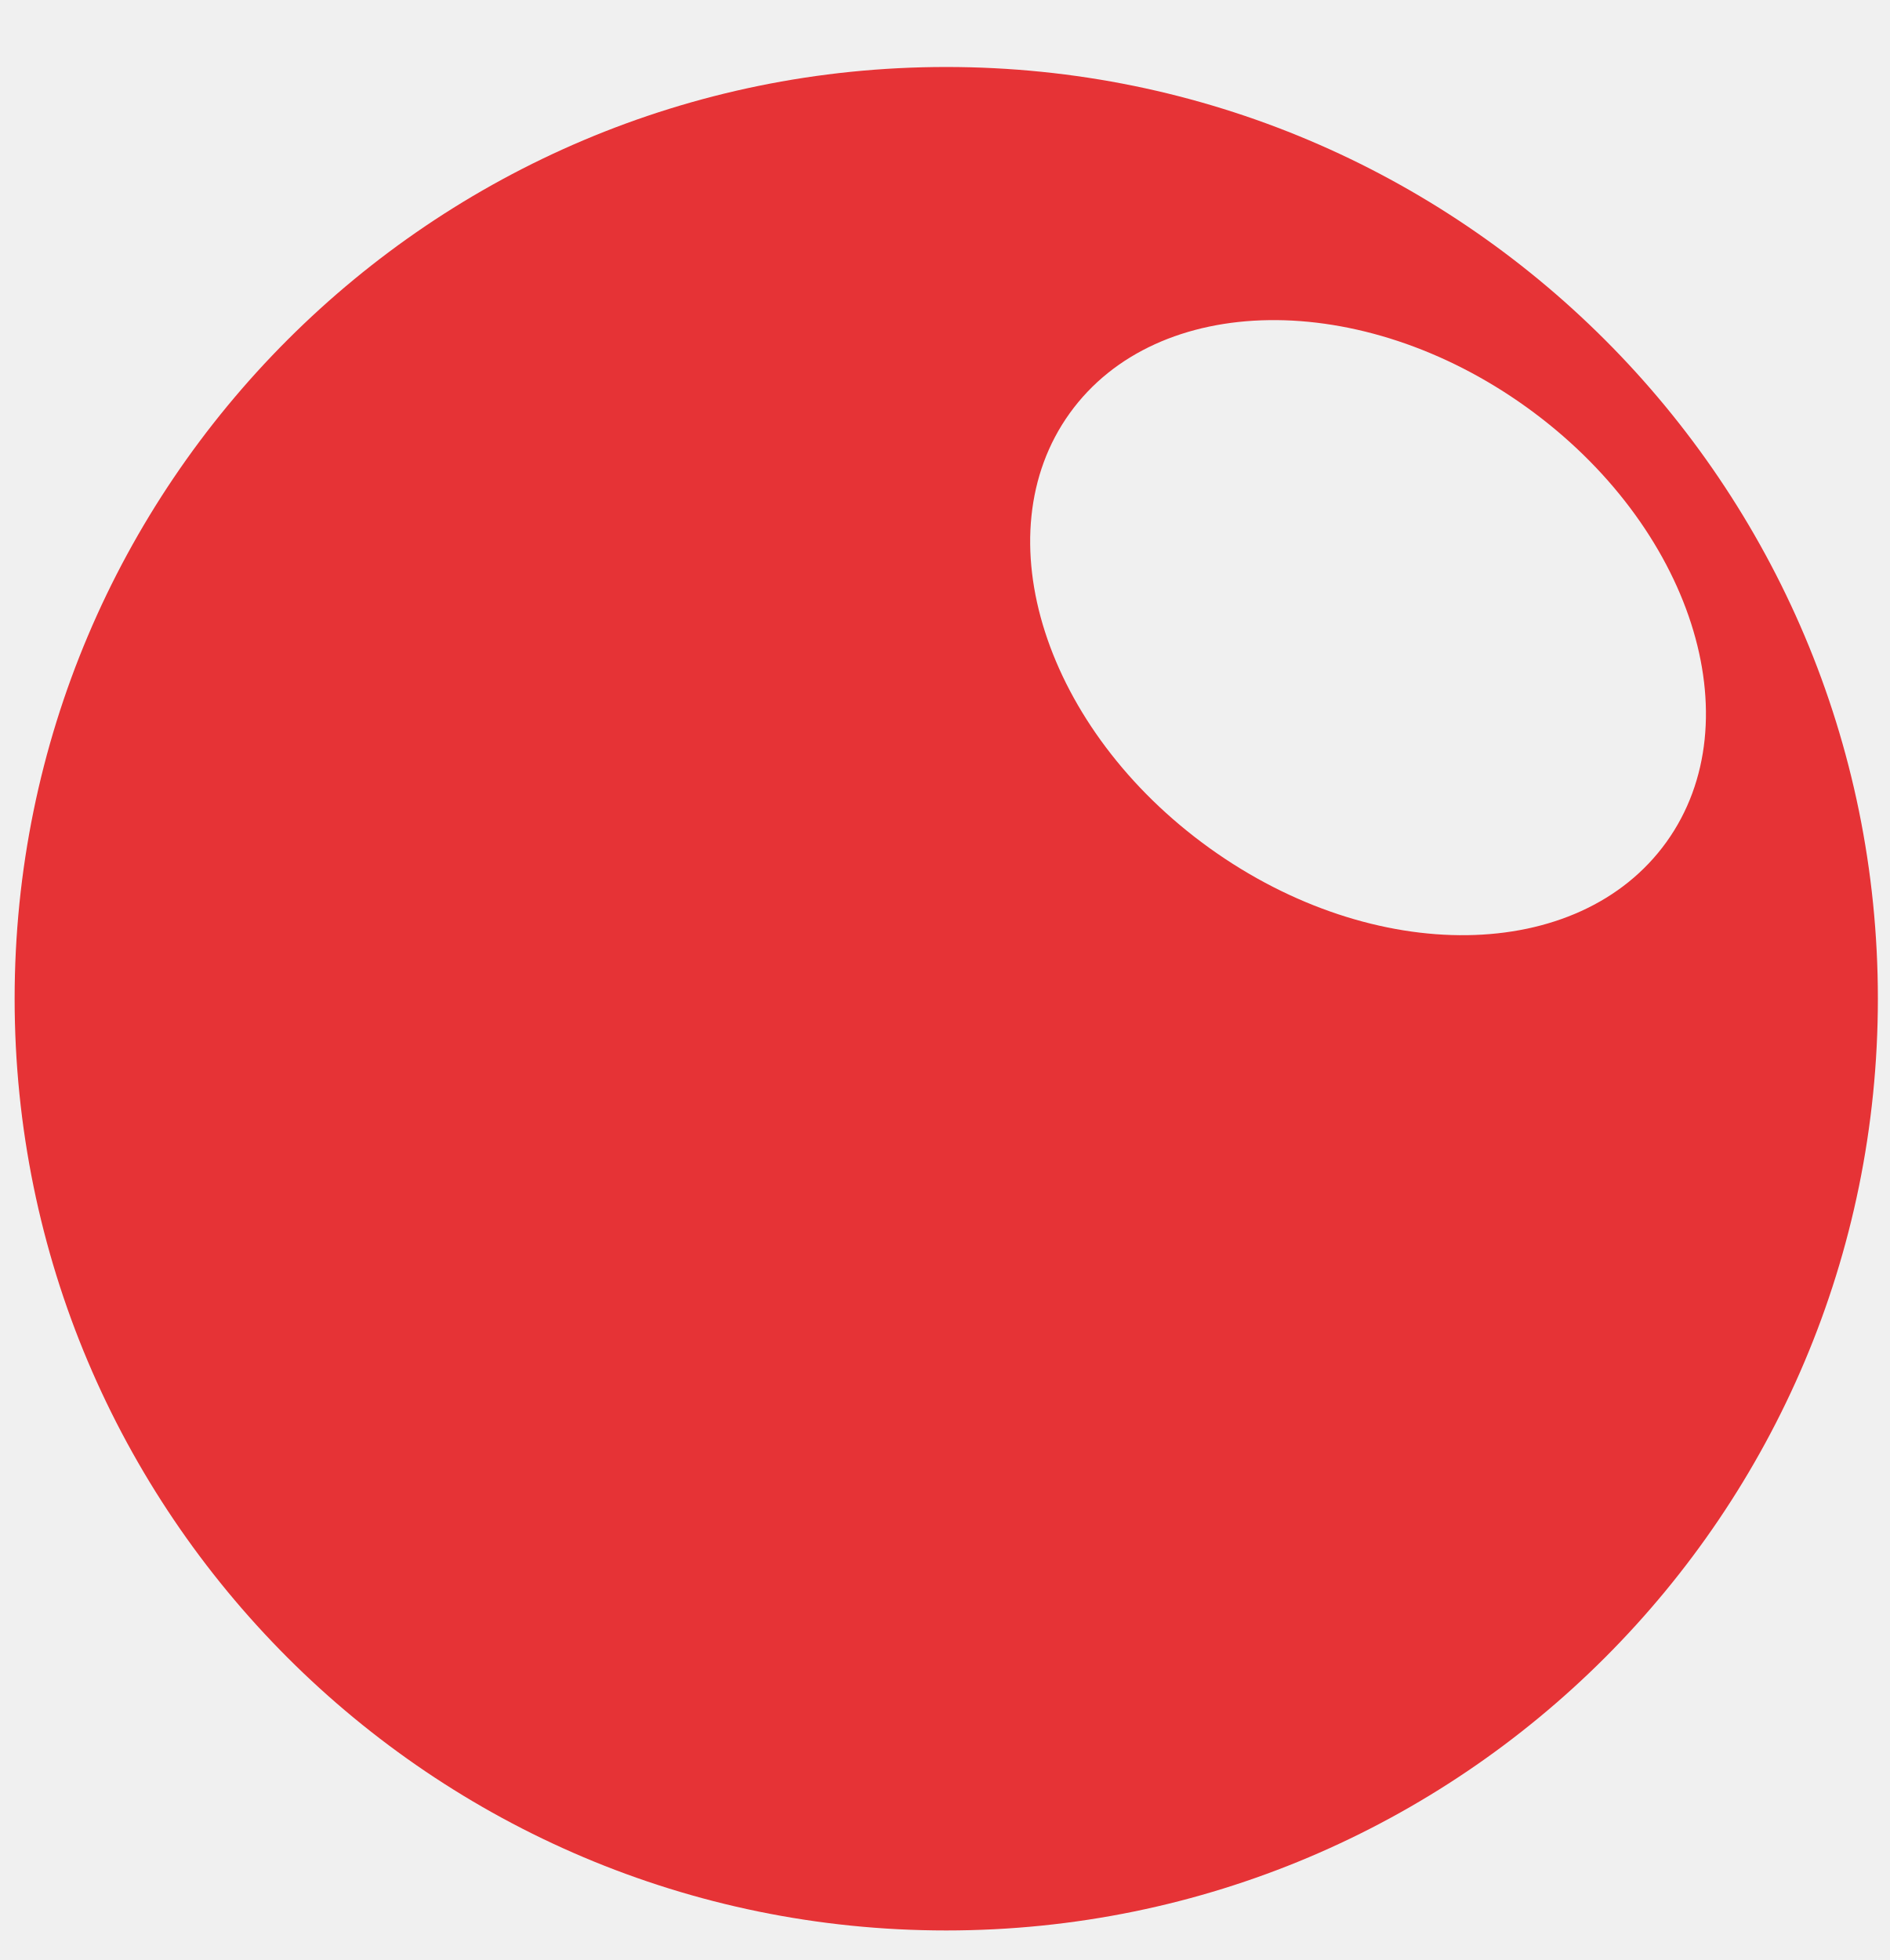
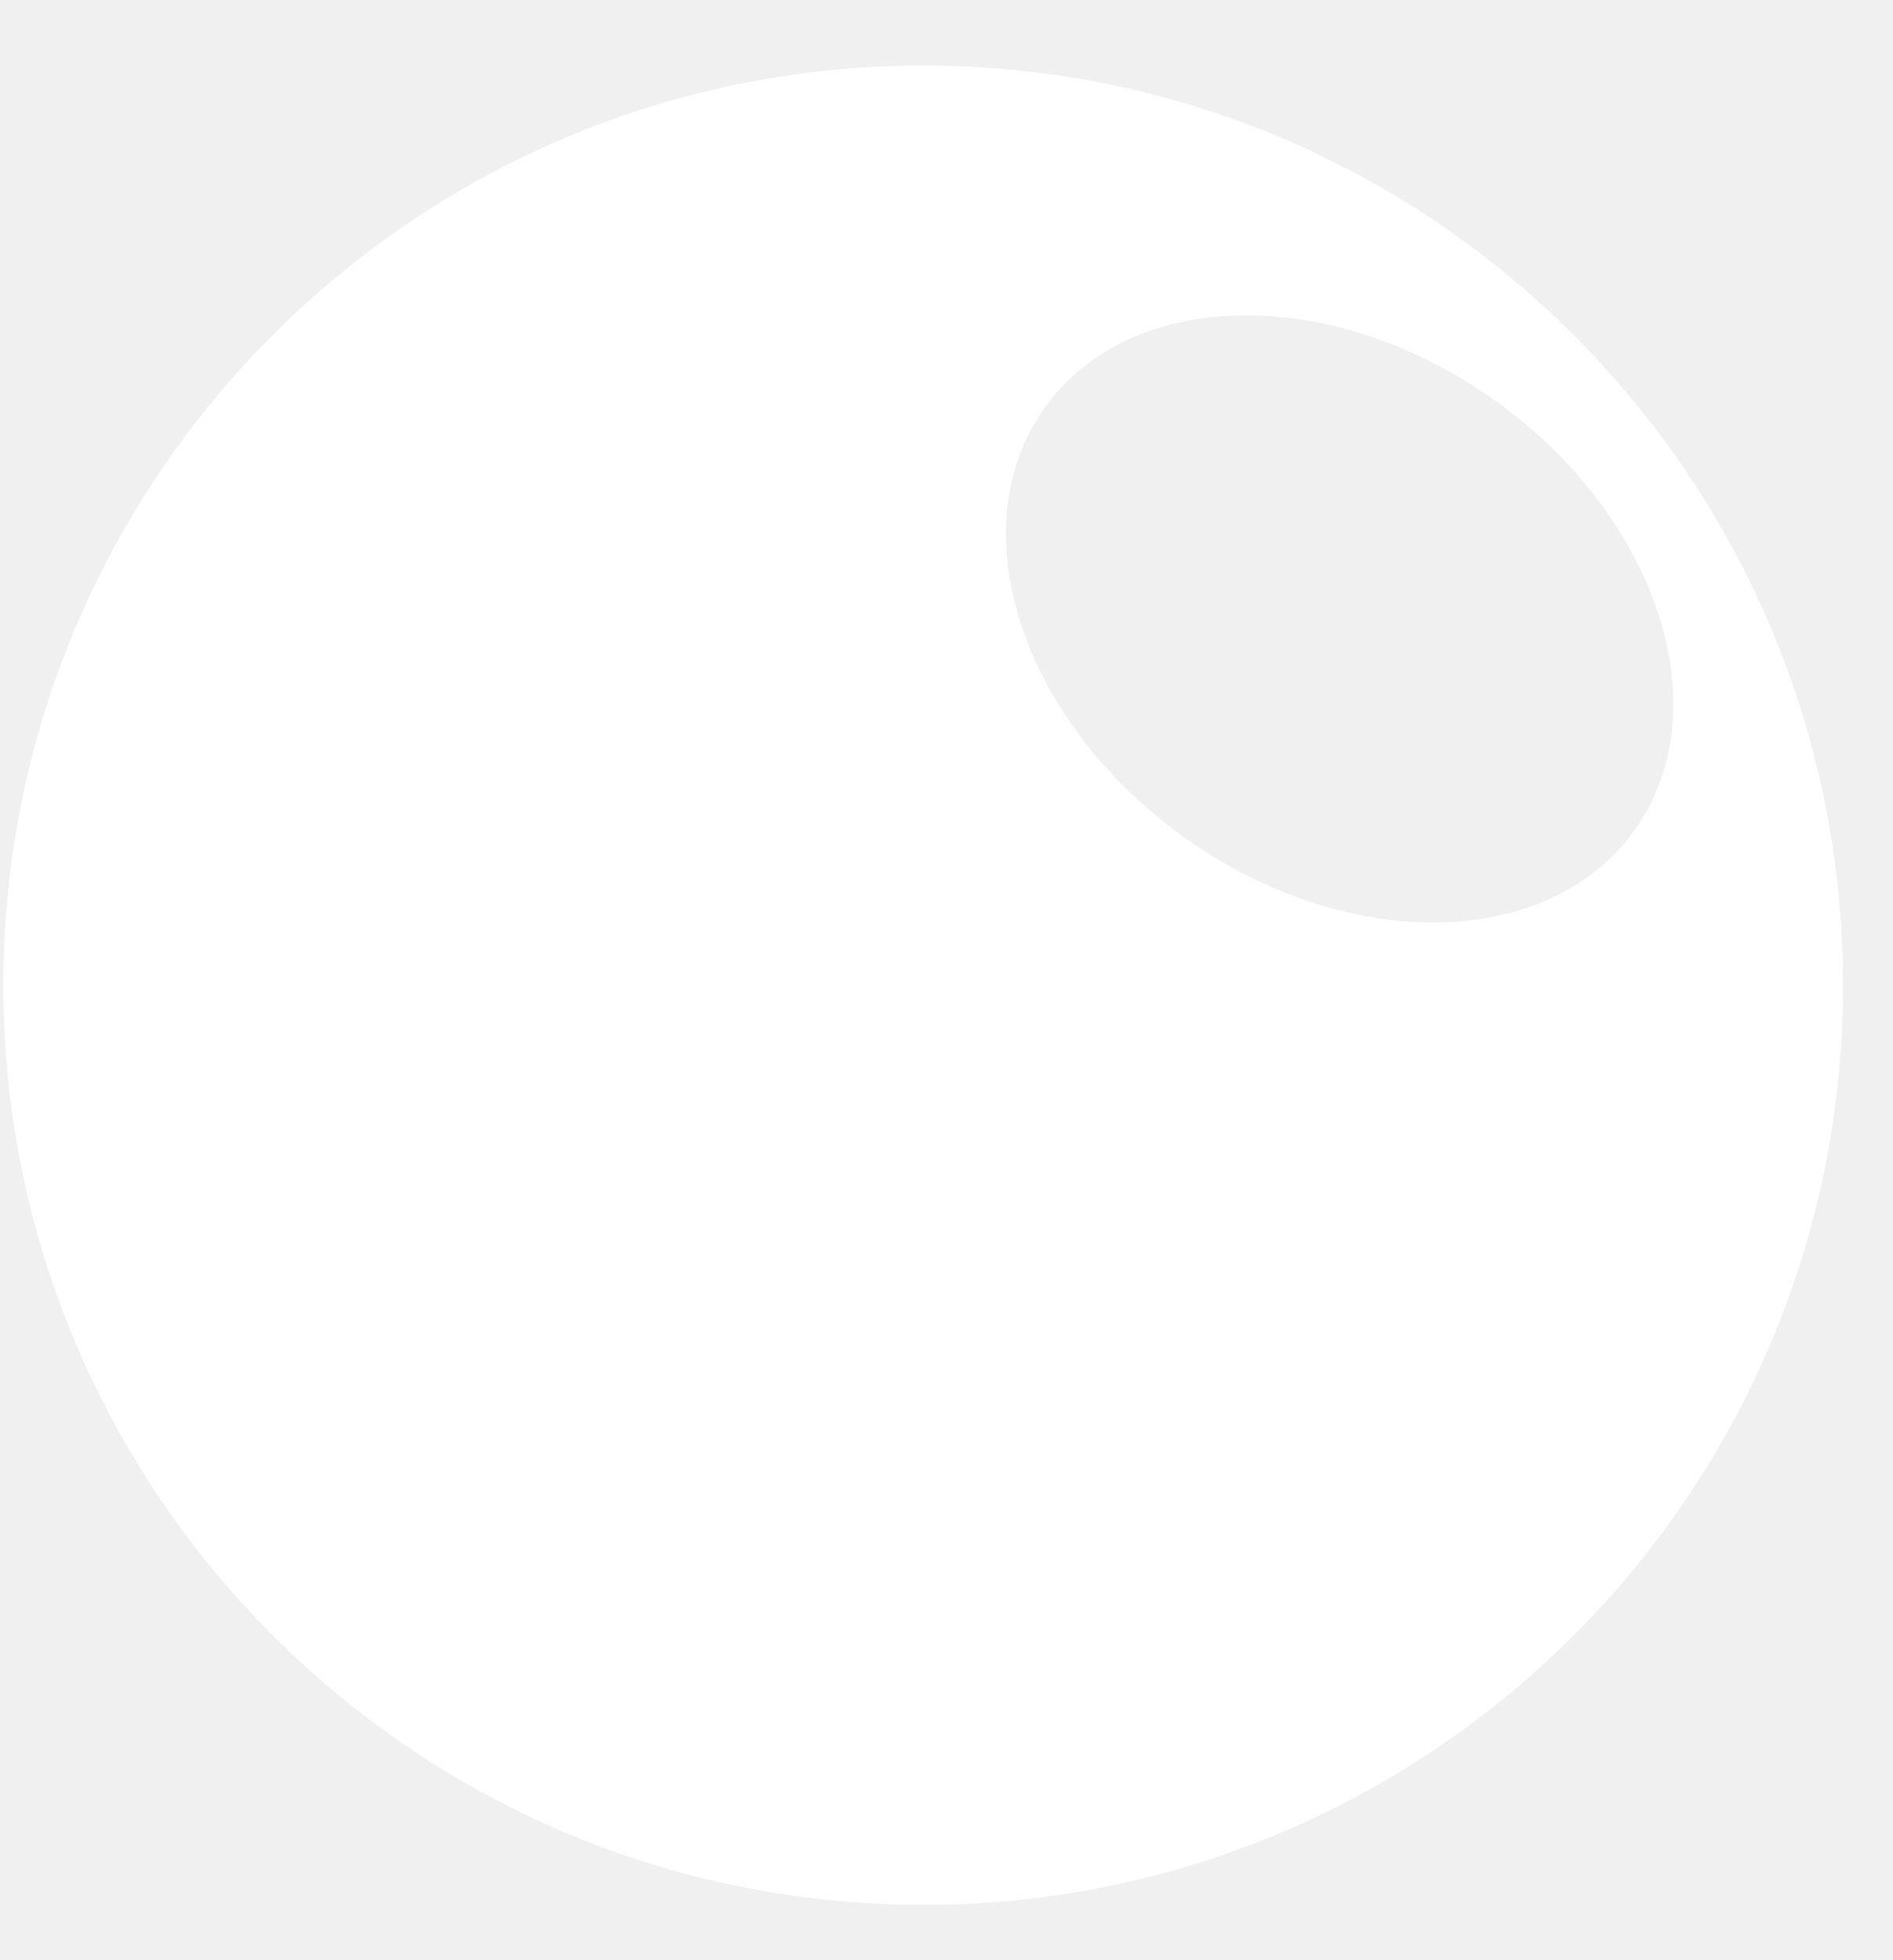
- <svg xmlns="http://www.w3.org/2000/svg" width="27" height="28" viewBox="0 0 27 28" fill="none">
-   <path d="M13.519 0.957C20.871 0.957 26.83 6.916 26.83 14.267C26.83 21.619 20.871 27.578 13.519 27.578C6.168 27.578 0.209 21.619 0.209 14.267C0.209 6.916 6.168 0.957 13.519 0.957ZM21.809 5.816C19.455 4.125 16.533 4.164 15.283 5.904C14.033 7.644 14.928 10.425 17.283 12.117C19.638 13.808 22.559 13.769 23.809 12.029C25.059 10.289 24.164 7.508 21.809 5.816Z" fill="#E63336" />
+ <svg xmlns="http://www.w3.org/2000/svg" width="28" height="29" viewBox="0 0 28 29" fill="none">
+   <path d="M13.656 0.97C21.171 0.97 27.263 7.063 27.263 14.578C27.263 22.092 21.171 28.184 13.656 28.184C6.142 28.184 0.049 22.092 0.049 14.578C0.049 7.063 6.142 0.97 13.656 0.97ZM22.13 5.937C19.723 4.208 16.736 4.248 15.458 6.027C14.181 7.806 15.096 10.649 17.503 12.378C19.91 14.108 22.897 14.067 24.175 12.289C25.453 10.51 24.537 7.666 22.13 5.937Z" fill="white" />
</svg>
